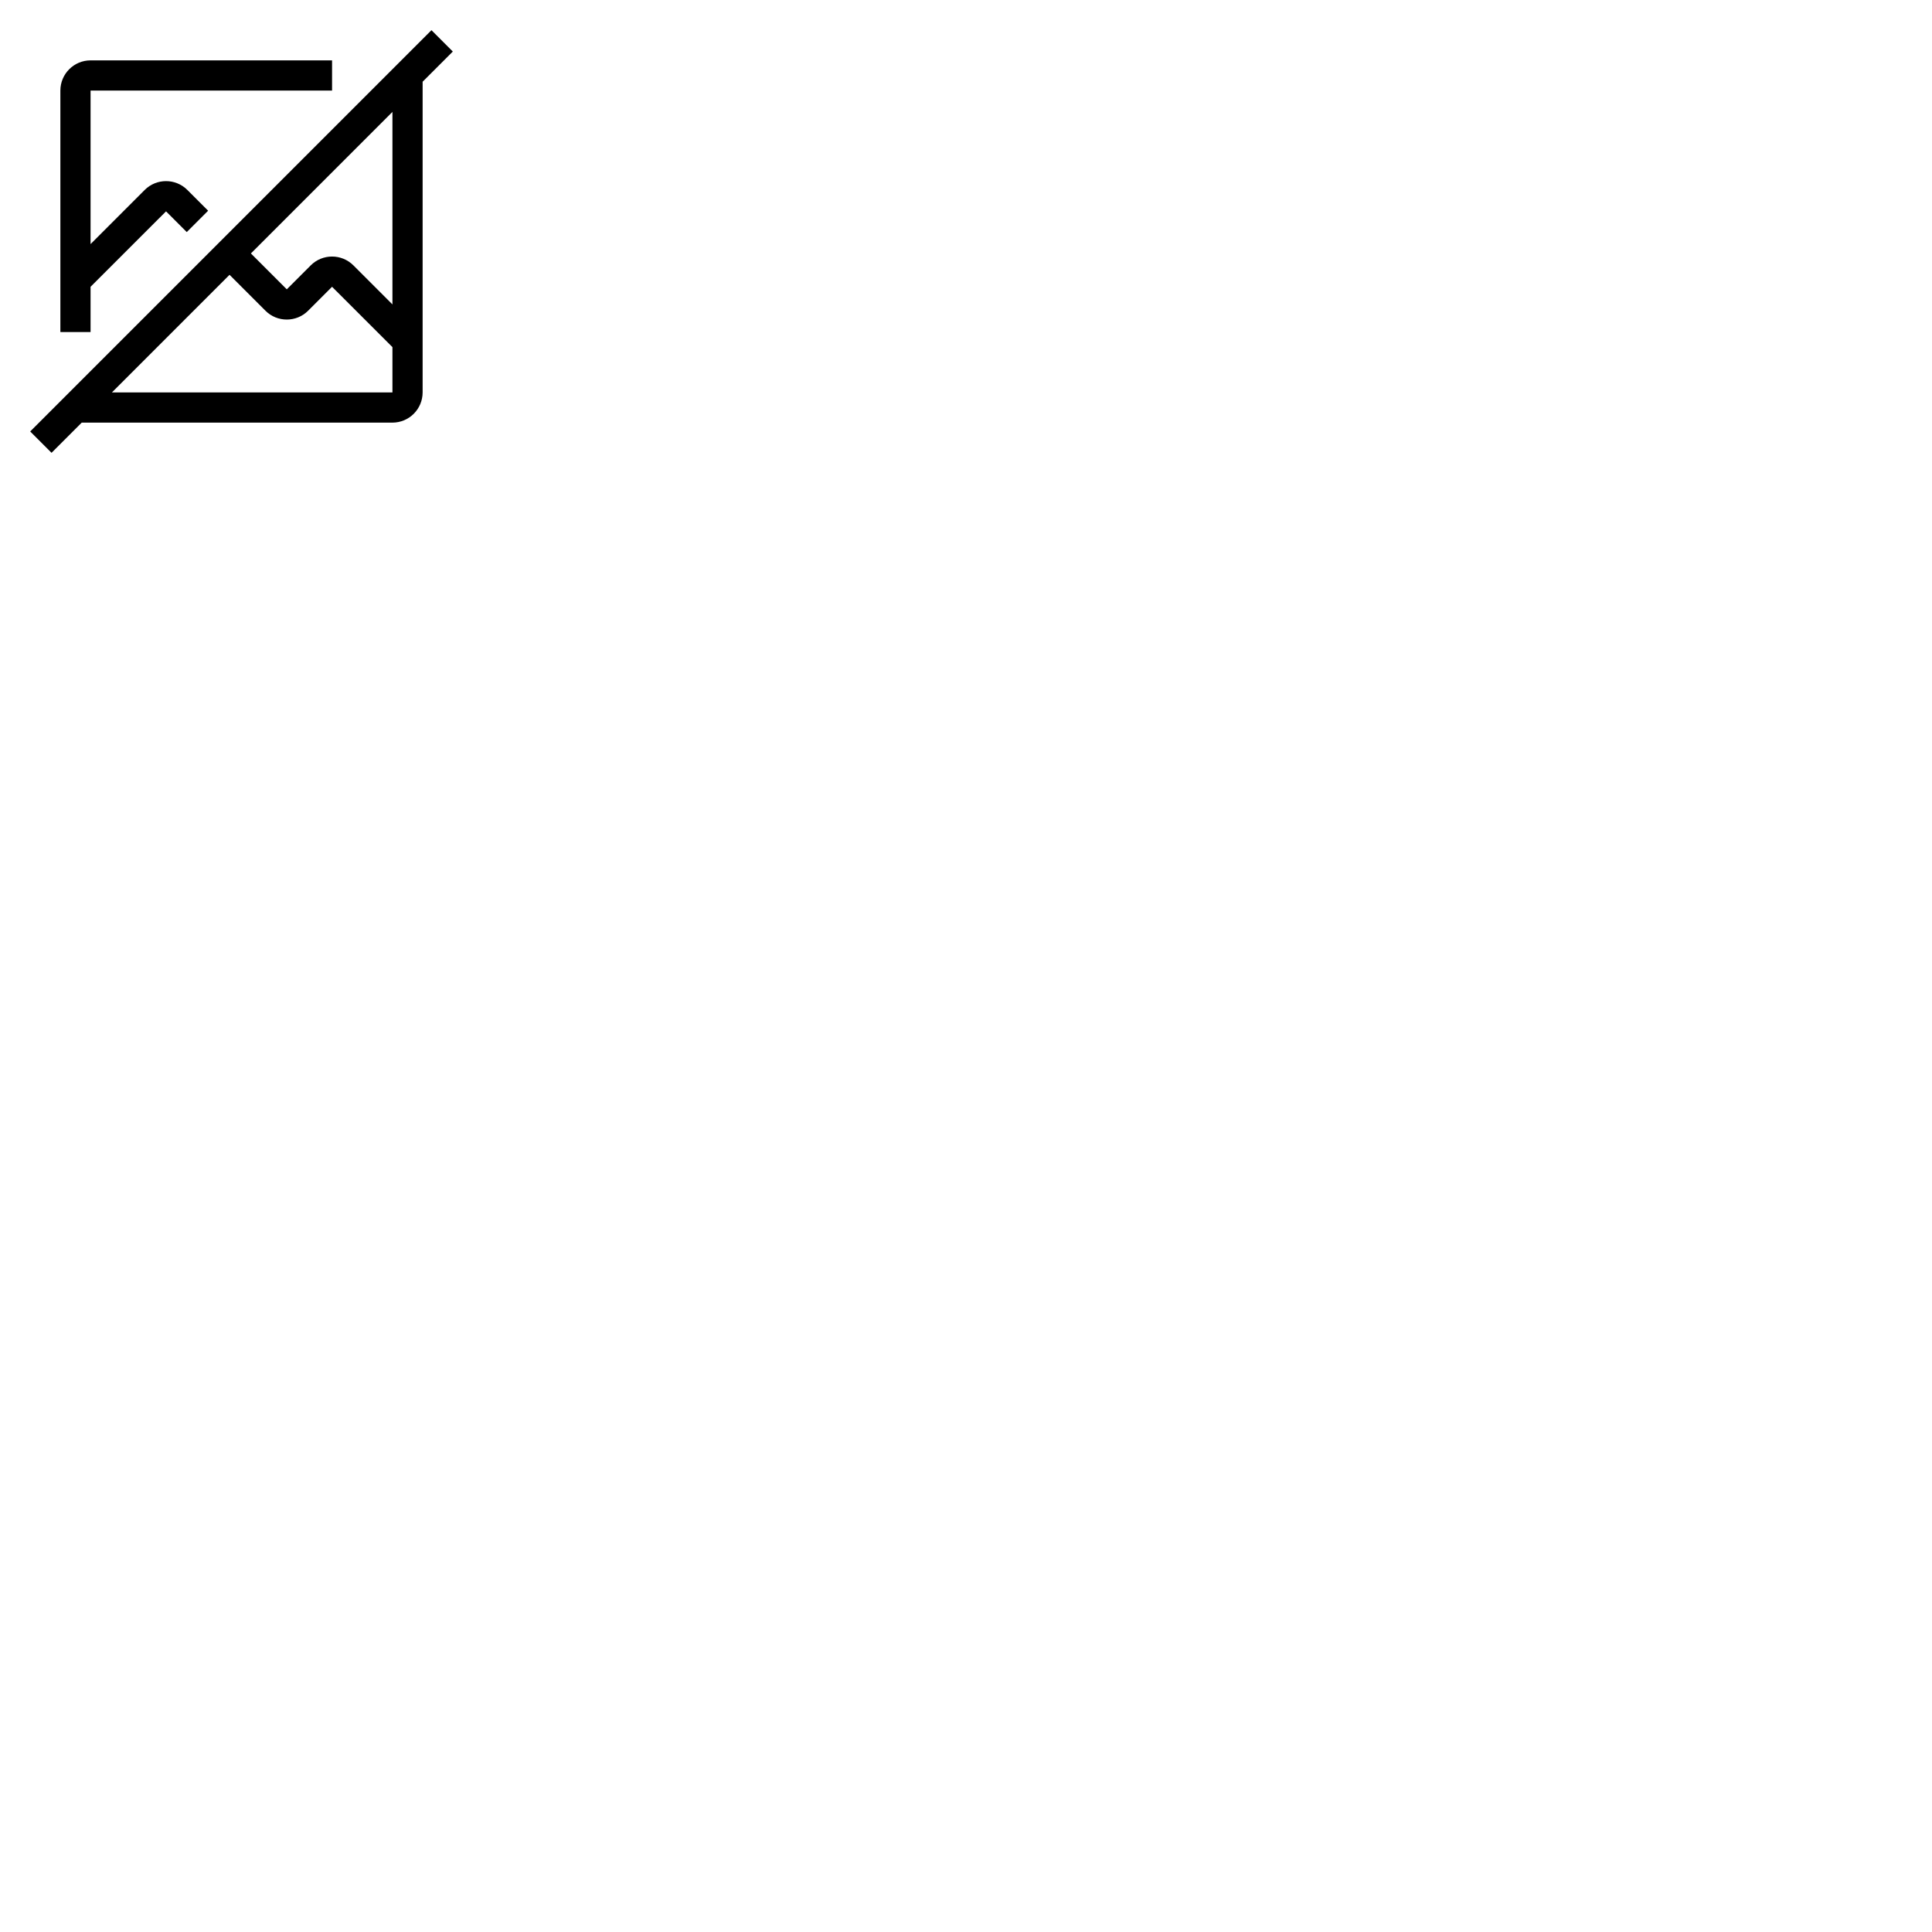
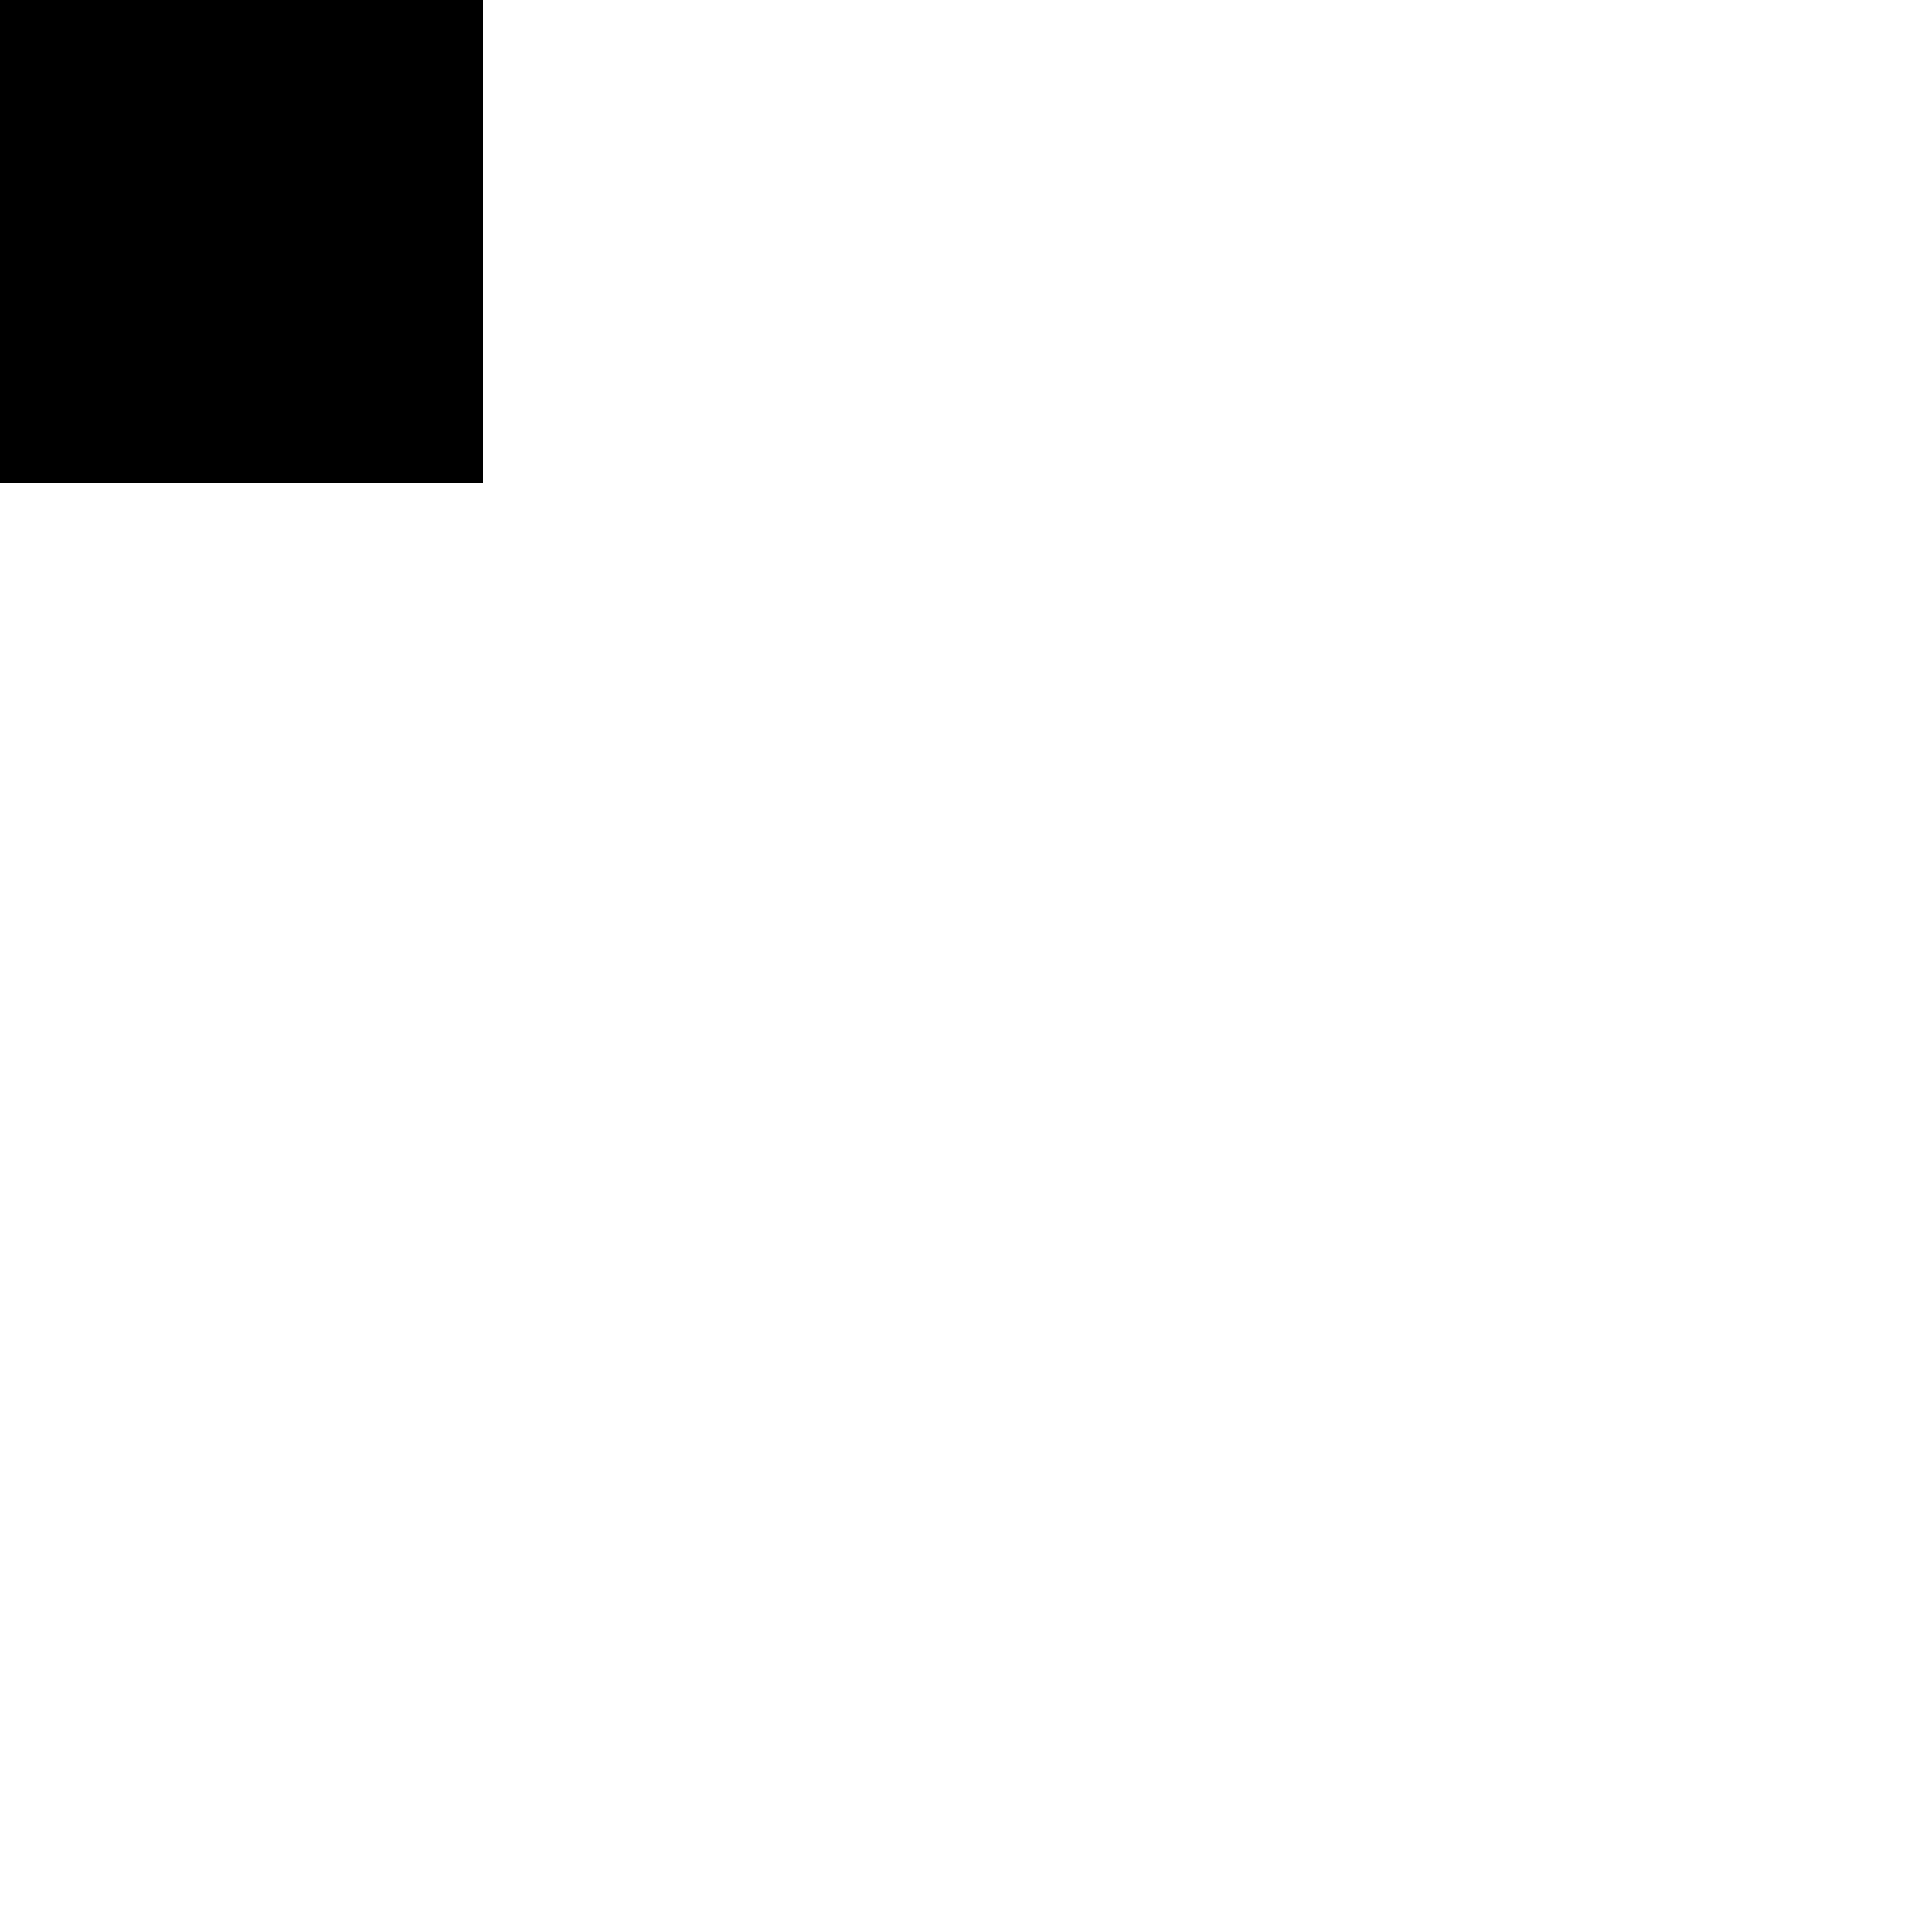
- <svg xmlns="http://www.w3.org/2000/svg" fill="#000000" width="200px" height="200px" viewBox="0 0 128 128" id="icon">
-   <defs>
-     <style>.cls-1{fill:none;}</style>
-   </defs>
+ <svg xmlns="http://www.w3.org/2000/svg" fill="#000000" width="200px" height="200px" viewBox="0 0 128 128" id="not-found-icon">
  <path d="M30,3.414,28.586,2,2,28.586,3.414,30l2-2H26a2.003,2.003,0,0,0,2-2V5.414ZM26,26H7.414l7.793-7.793,2.379,2.379a2,2,0,0,0,2.828,0L22,19l4,3.997Zm0-5.832-2.586-2.586a2,2,0,0,0-2.828,0L19,19.168l-2.377-2.377L26,7.414Z" />
  <path d="M6,22V19l5-4.997,1.373,1.373,1.416-1.416-1.375-1.375a2,2,0,0,0-2.828,0L6,16.172V6H22V4H6A2.002,2.002,0,0,0,4,6V22Z" />
  <rect id="_Transparent_Rectangle_" data-name="&lt;Transparent Rectangle&gt;" class="cls-1" width="32" height="32" />
</svg>
